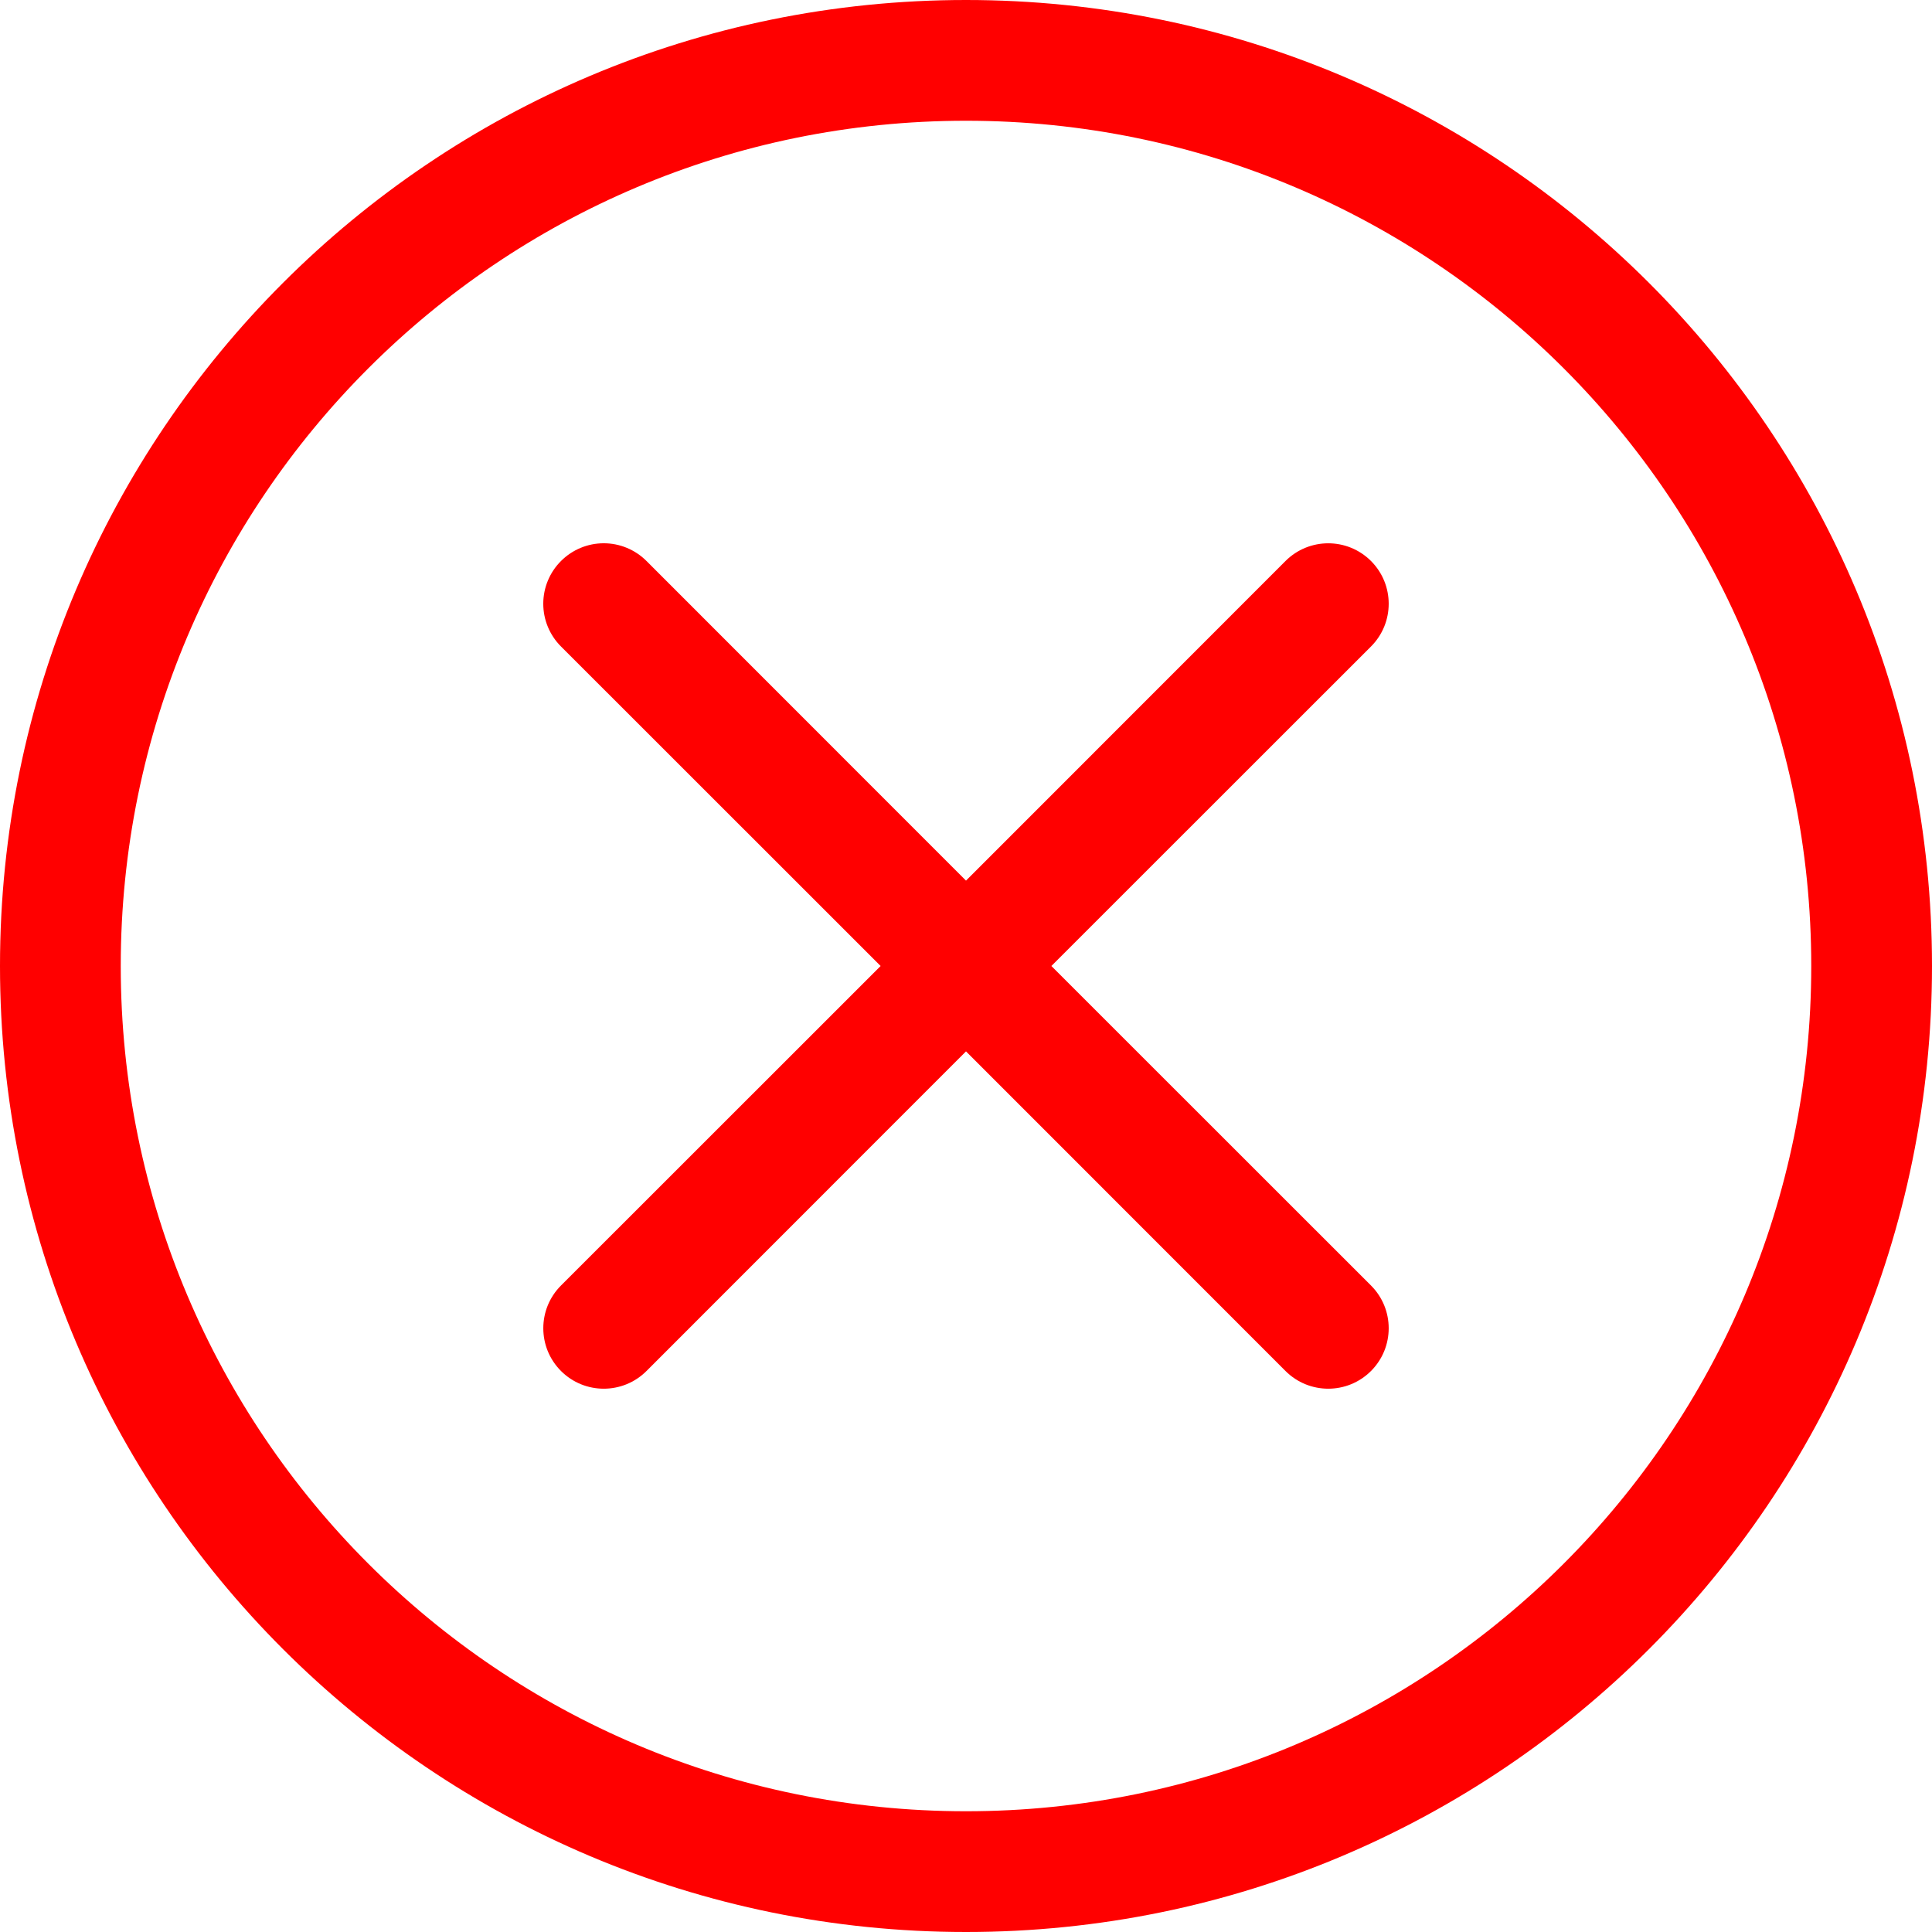
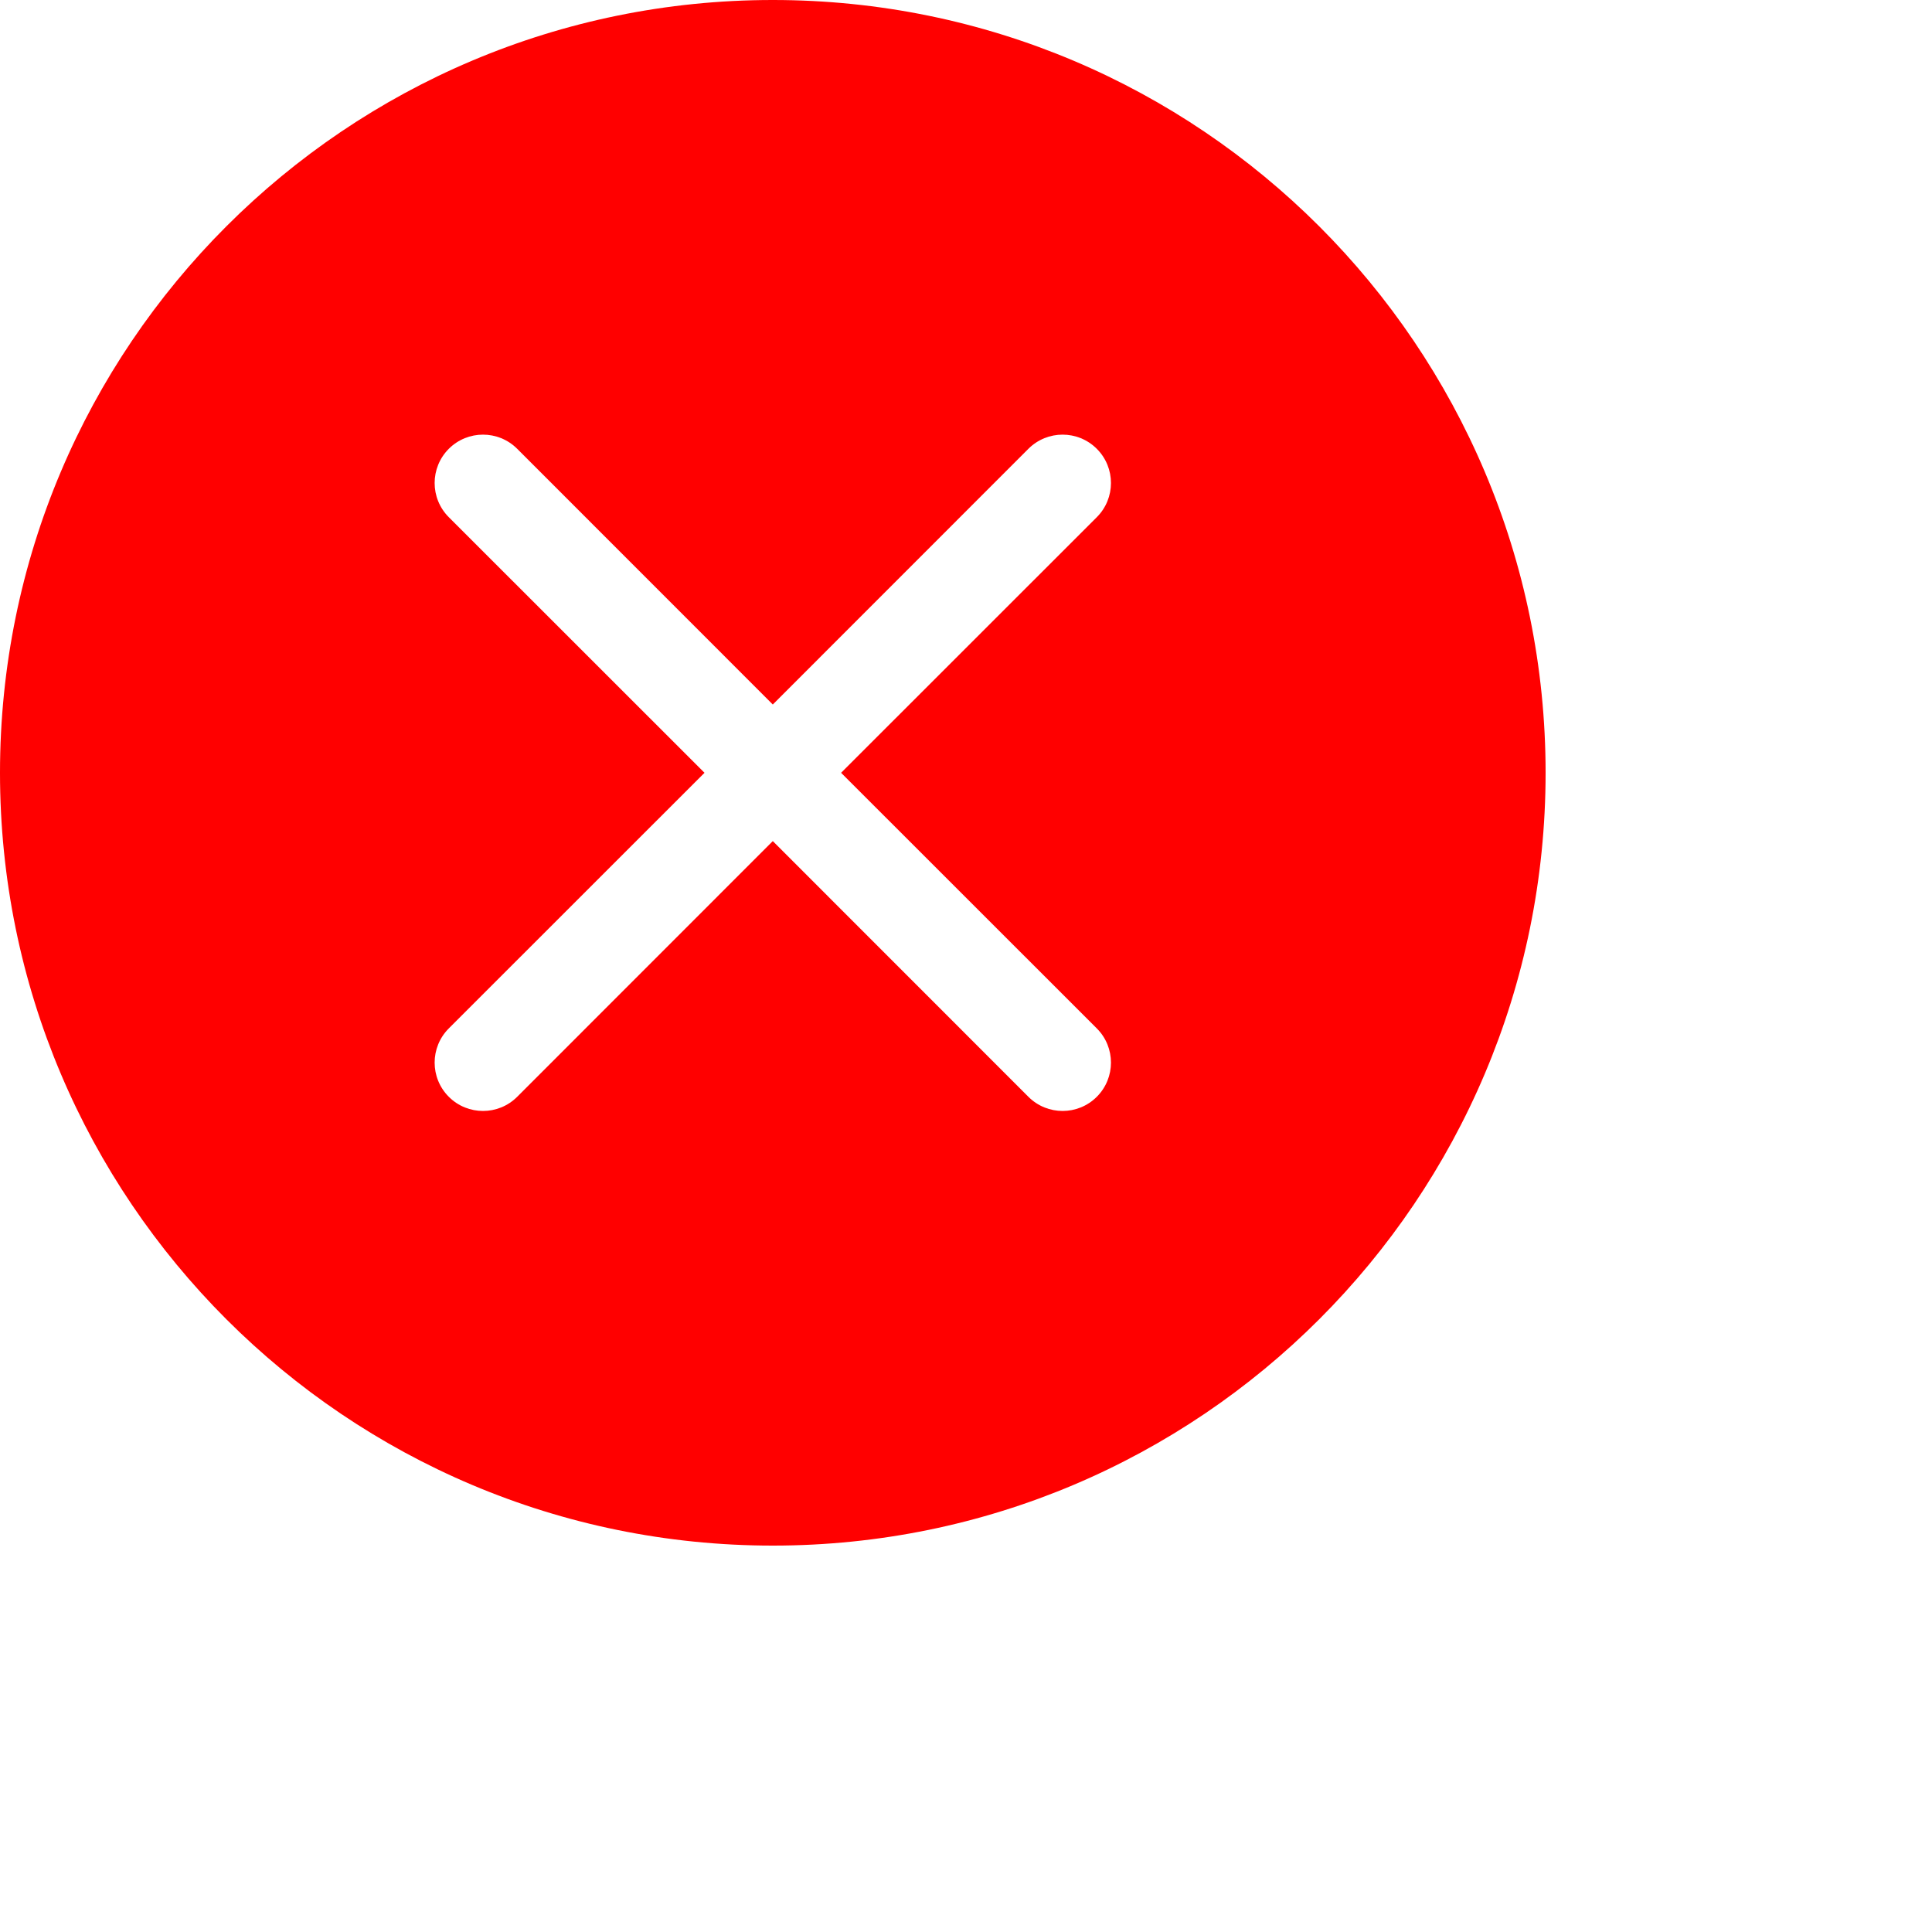
- <svg xmlns="http://www.w3.org/2000/svg" width="16" height="16" fill="red" class="bi bi-x-circle" viewBox="0 0 16 16">
-   <path d="M8 15A7 7 0 1 1 8 1a7 7 0 0 1 0 14zm0 1A8 8 0 1 0 8 0a8 8 0 0 0 0 16z" />
-   <path d="M4.646 4.646a.5.5 0 0 1 .708 0L8 7.293l2.646-2.647a.5.5 0 0 1 .708.708L8.707 8l2.647 2.646a.5.5 0 0 1-.708.708L8 8.707l-2.646 2.647a.5.5 0 0 1-.708-.708L7.293 8 4.646 5.354a.5.5 0 0 1 0-.708z" />
+ <svg xmlns="http://www.w3.org/2000/svg" width="20" height="20" fill="red" class="bi bi-x-circle-fill" viewBox="0 0 20 20">
+   <path d="M16 8A8 8 0 1 1 0 8a8 8 0 0 1 16 0zM5.354 4.646a.5.5 0 1 0-.708.708L7.293 8l-2.647 2.646a.5.5 0 0 0 .708.708L8 8.707l2.646 2.647a.5.5 0 0 0 .708-.708L8.707 8l2.647-2.646a.5.5 0 0 0-.708-.708L8 7.293 5.354 4.646z" />
</svg>
